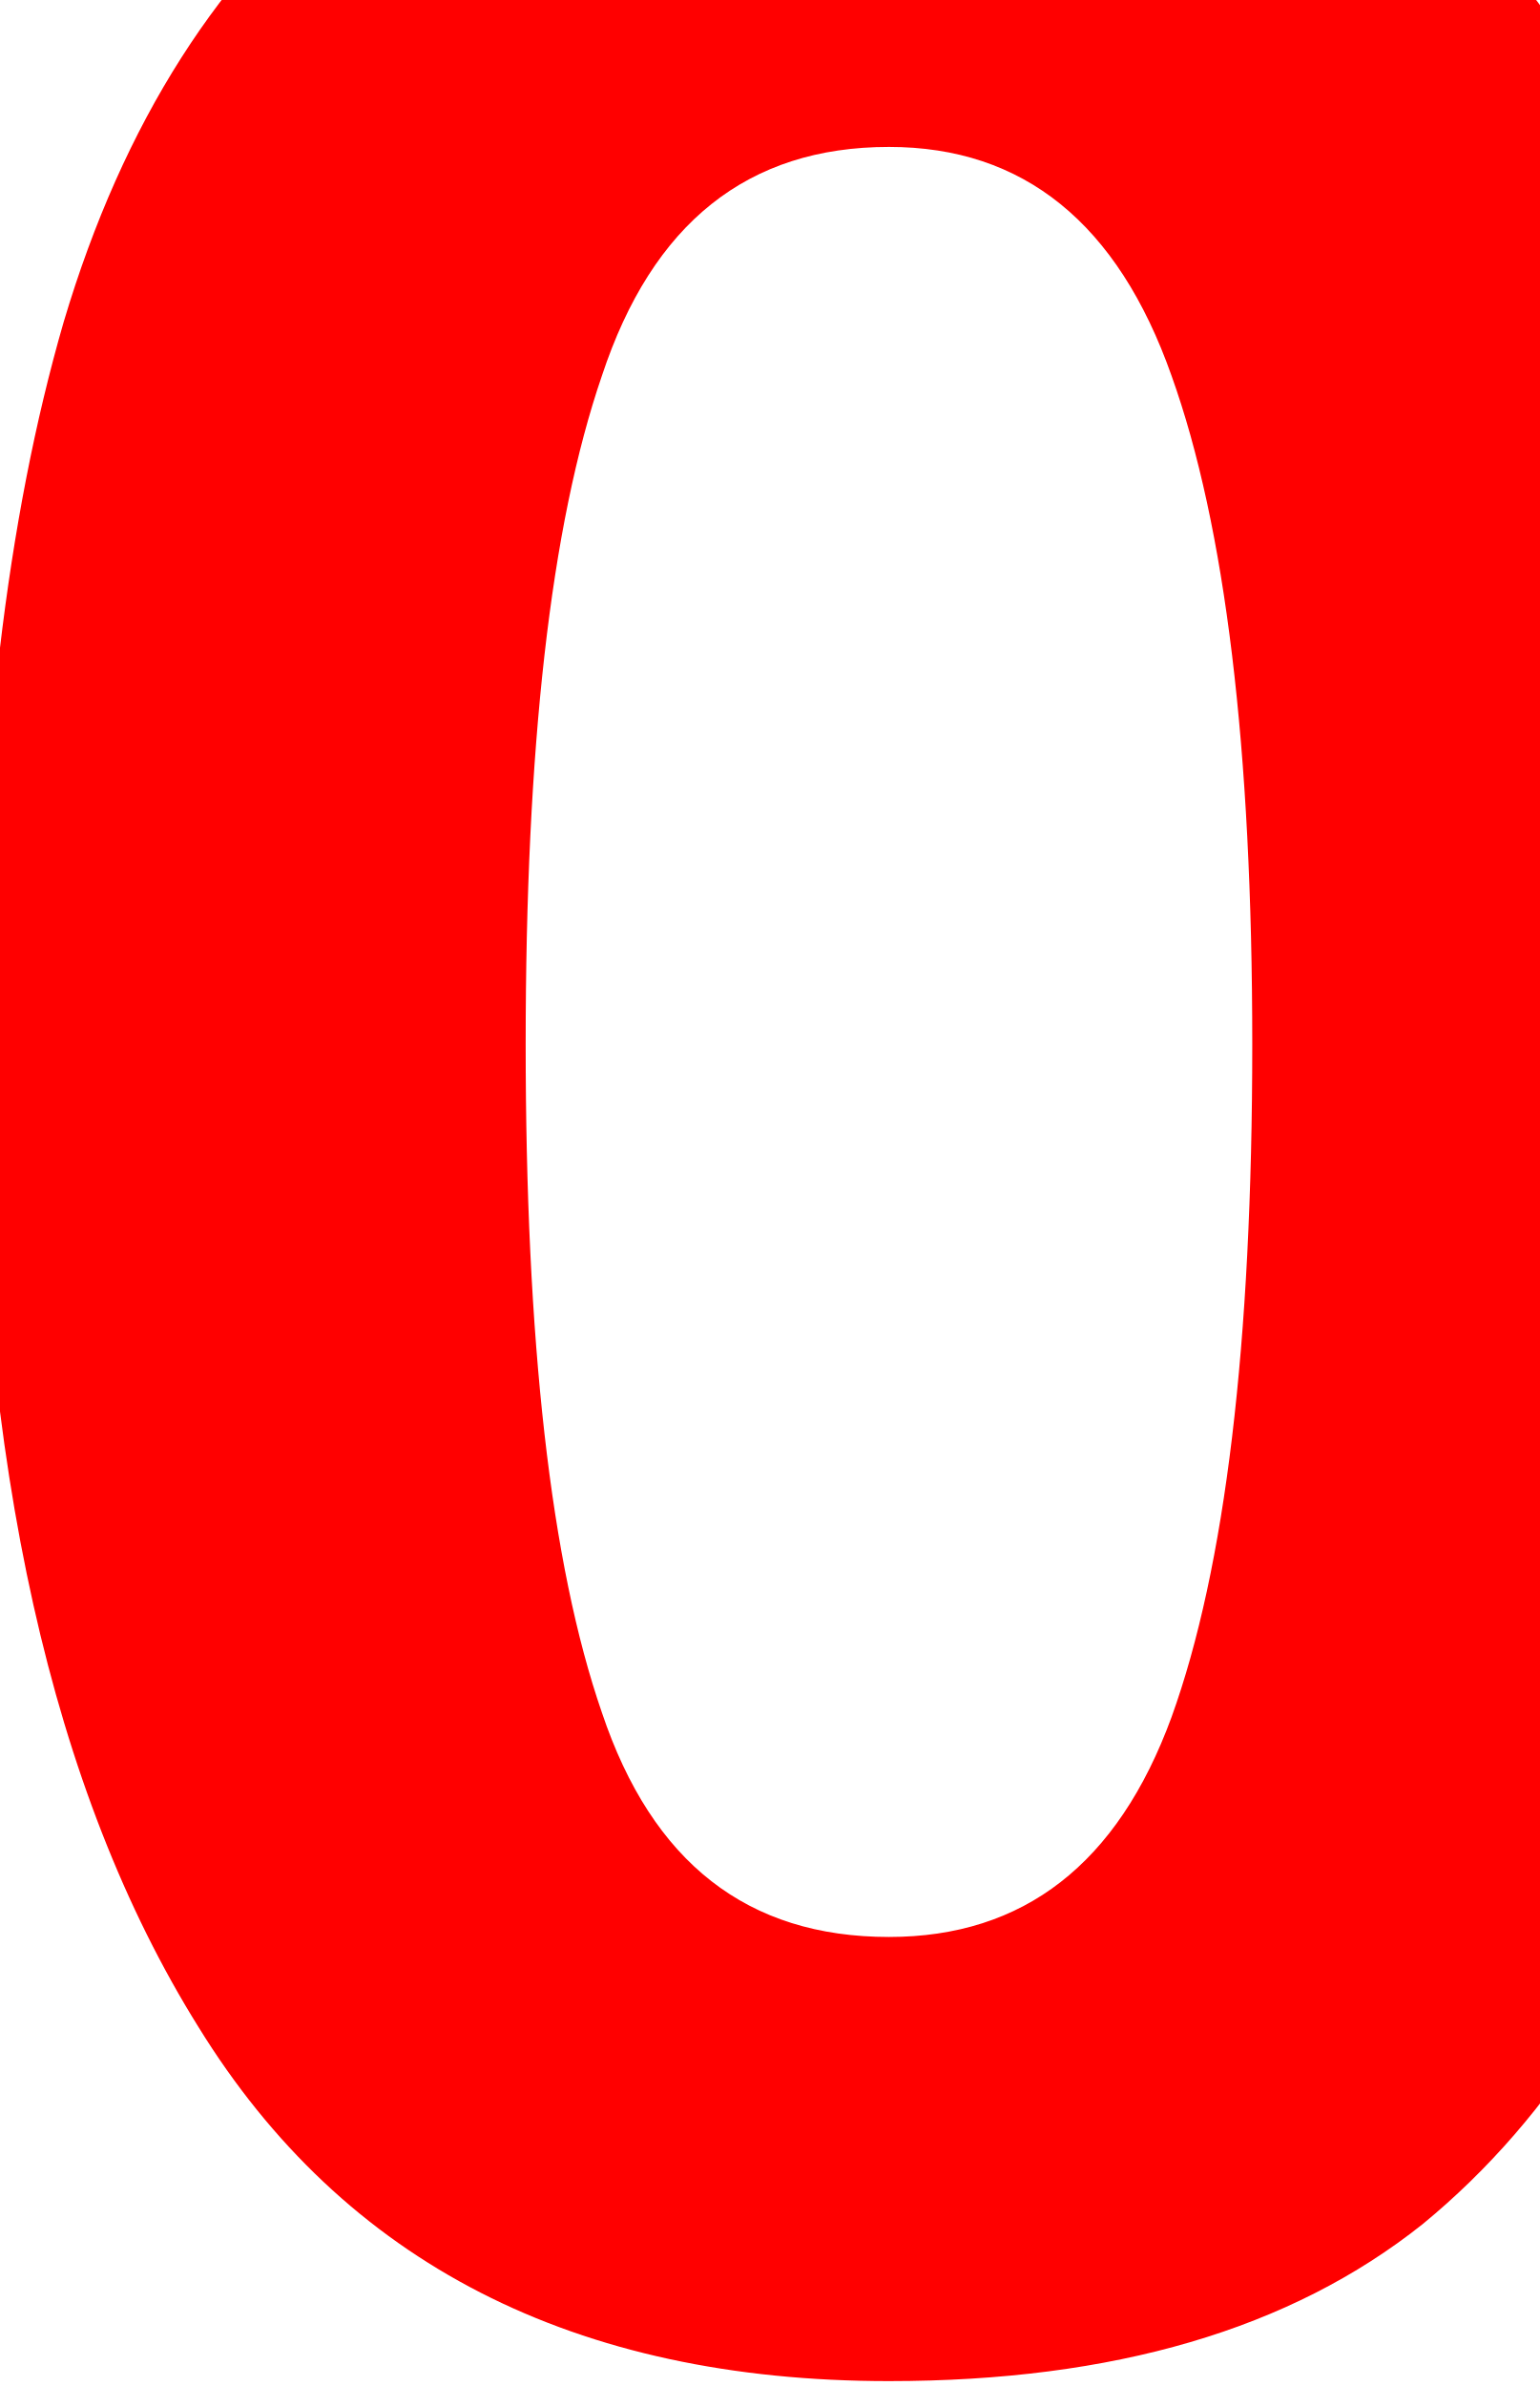
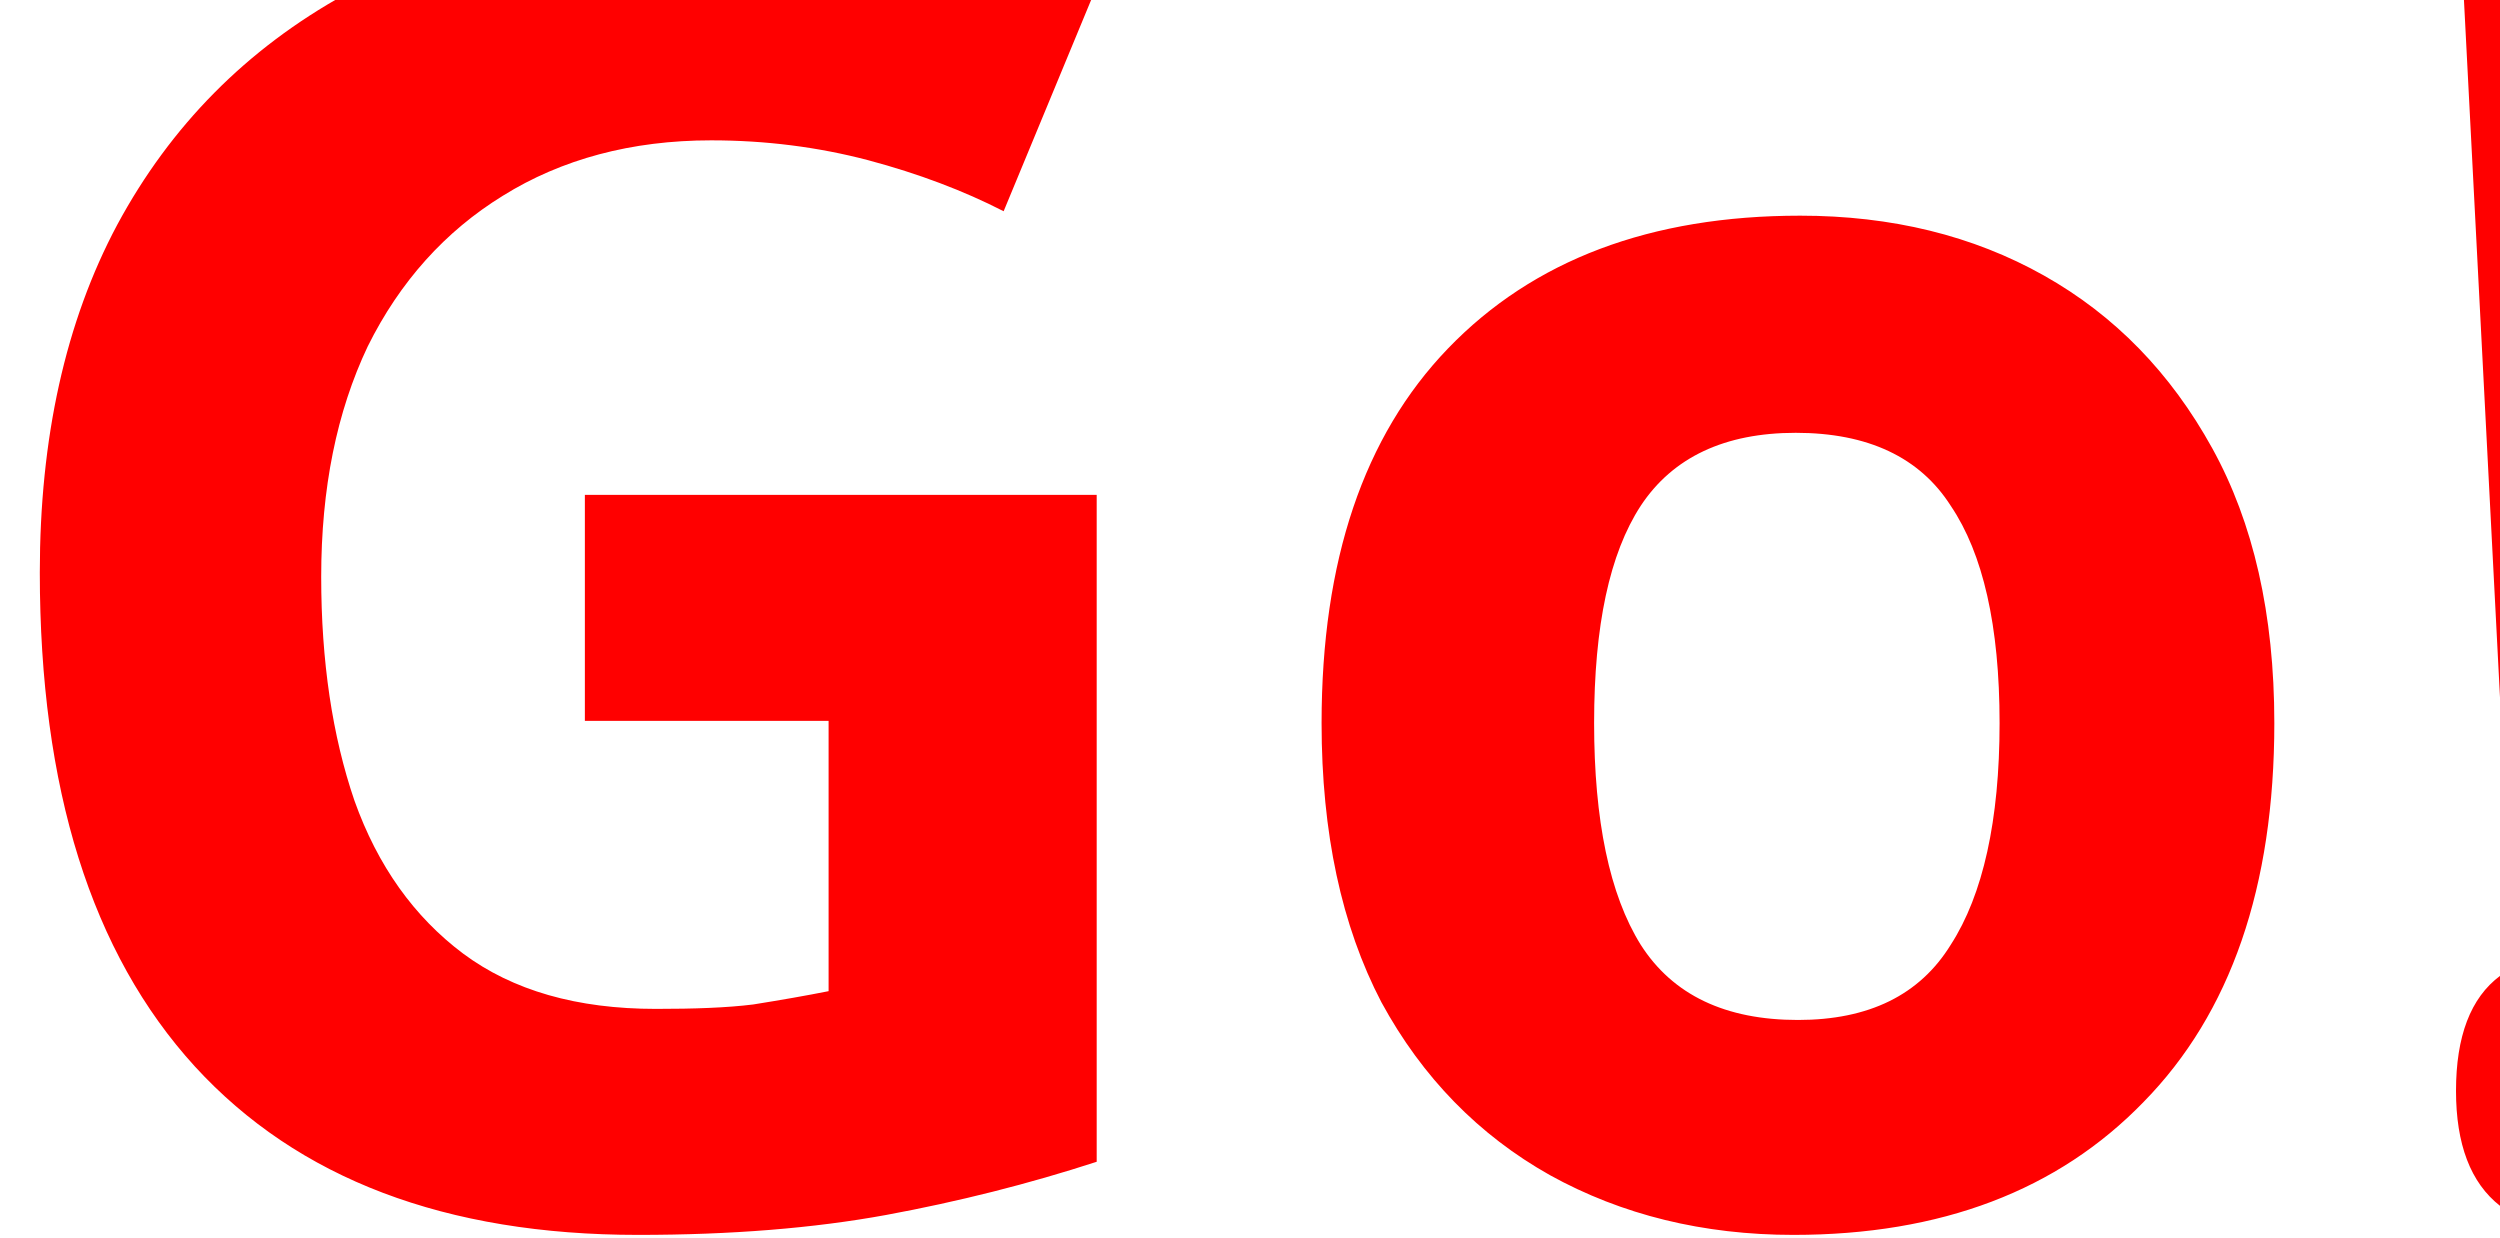
- <svg xmlns="http://www.w3.org/2000/svg" id="svg8" version="1.1" viewBox="0 0 5.364 8.31" height="8.31mm" width="5.364mm">
+ <svg xmlns="http://www.w3.org/2000/svg" width="17.63mm" height="8.725mm" viewBox="0 0 17.63 8.725" version="1.1" id="svg8">
  <defs id="defs2" />
-   <g transform="translate(-94.48119,-119.1758)" id="layer1">
-     <text id="text12" y="127.343" x="93.954" style="font-style:normal;font-weight:normal;font-size:12.7px;line-height:1.25;font-family:sans-serif;letter-spacing:0px;word-spacing:0px;fill:#000000;fill-opacity:1;stroke:none;stroke-width:0.265" xml:space="preserve">
-       <tspan style="font-style:normal;font-variant:normal;font-weight:bold;font-stretch:normal;font-size:12.7px;font-family:Calibri;-inkscape-font-specification:'Calibri Bold';fill:#ff0000;stroke-width:0.265" y="127.343" x="93.954" id="tspan10">0</tspan>
+   <g id="layer1" transform="translate(-94.40677,-118.7603)">
+     <text xml:space="preserve" style="font-style:normal;font-weight:normal;font-size:12.7px;line-height:1.25;font-family:sans-serif;letter-spacing:0px;word-spacing:0px;fill:#000000;fill-opacity:1;stroke:none;stroke-width:0.265" x="93.954" y="127.343" id="text12">
+       <tspan id="tspan10" x="93.954" y="127.343" style="font-style:normal;font-variant:normal;font-weight:bold;font-stretch:normal;font-size:12.7px;font-family:Calibri;-inkscape-font-specification:'Calibri Bold';fill:#ff0000;stroke-width:0.265">Go!</tspan>
    </text>
  </g>
</svg>
